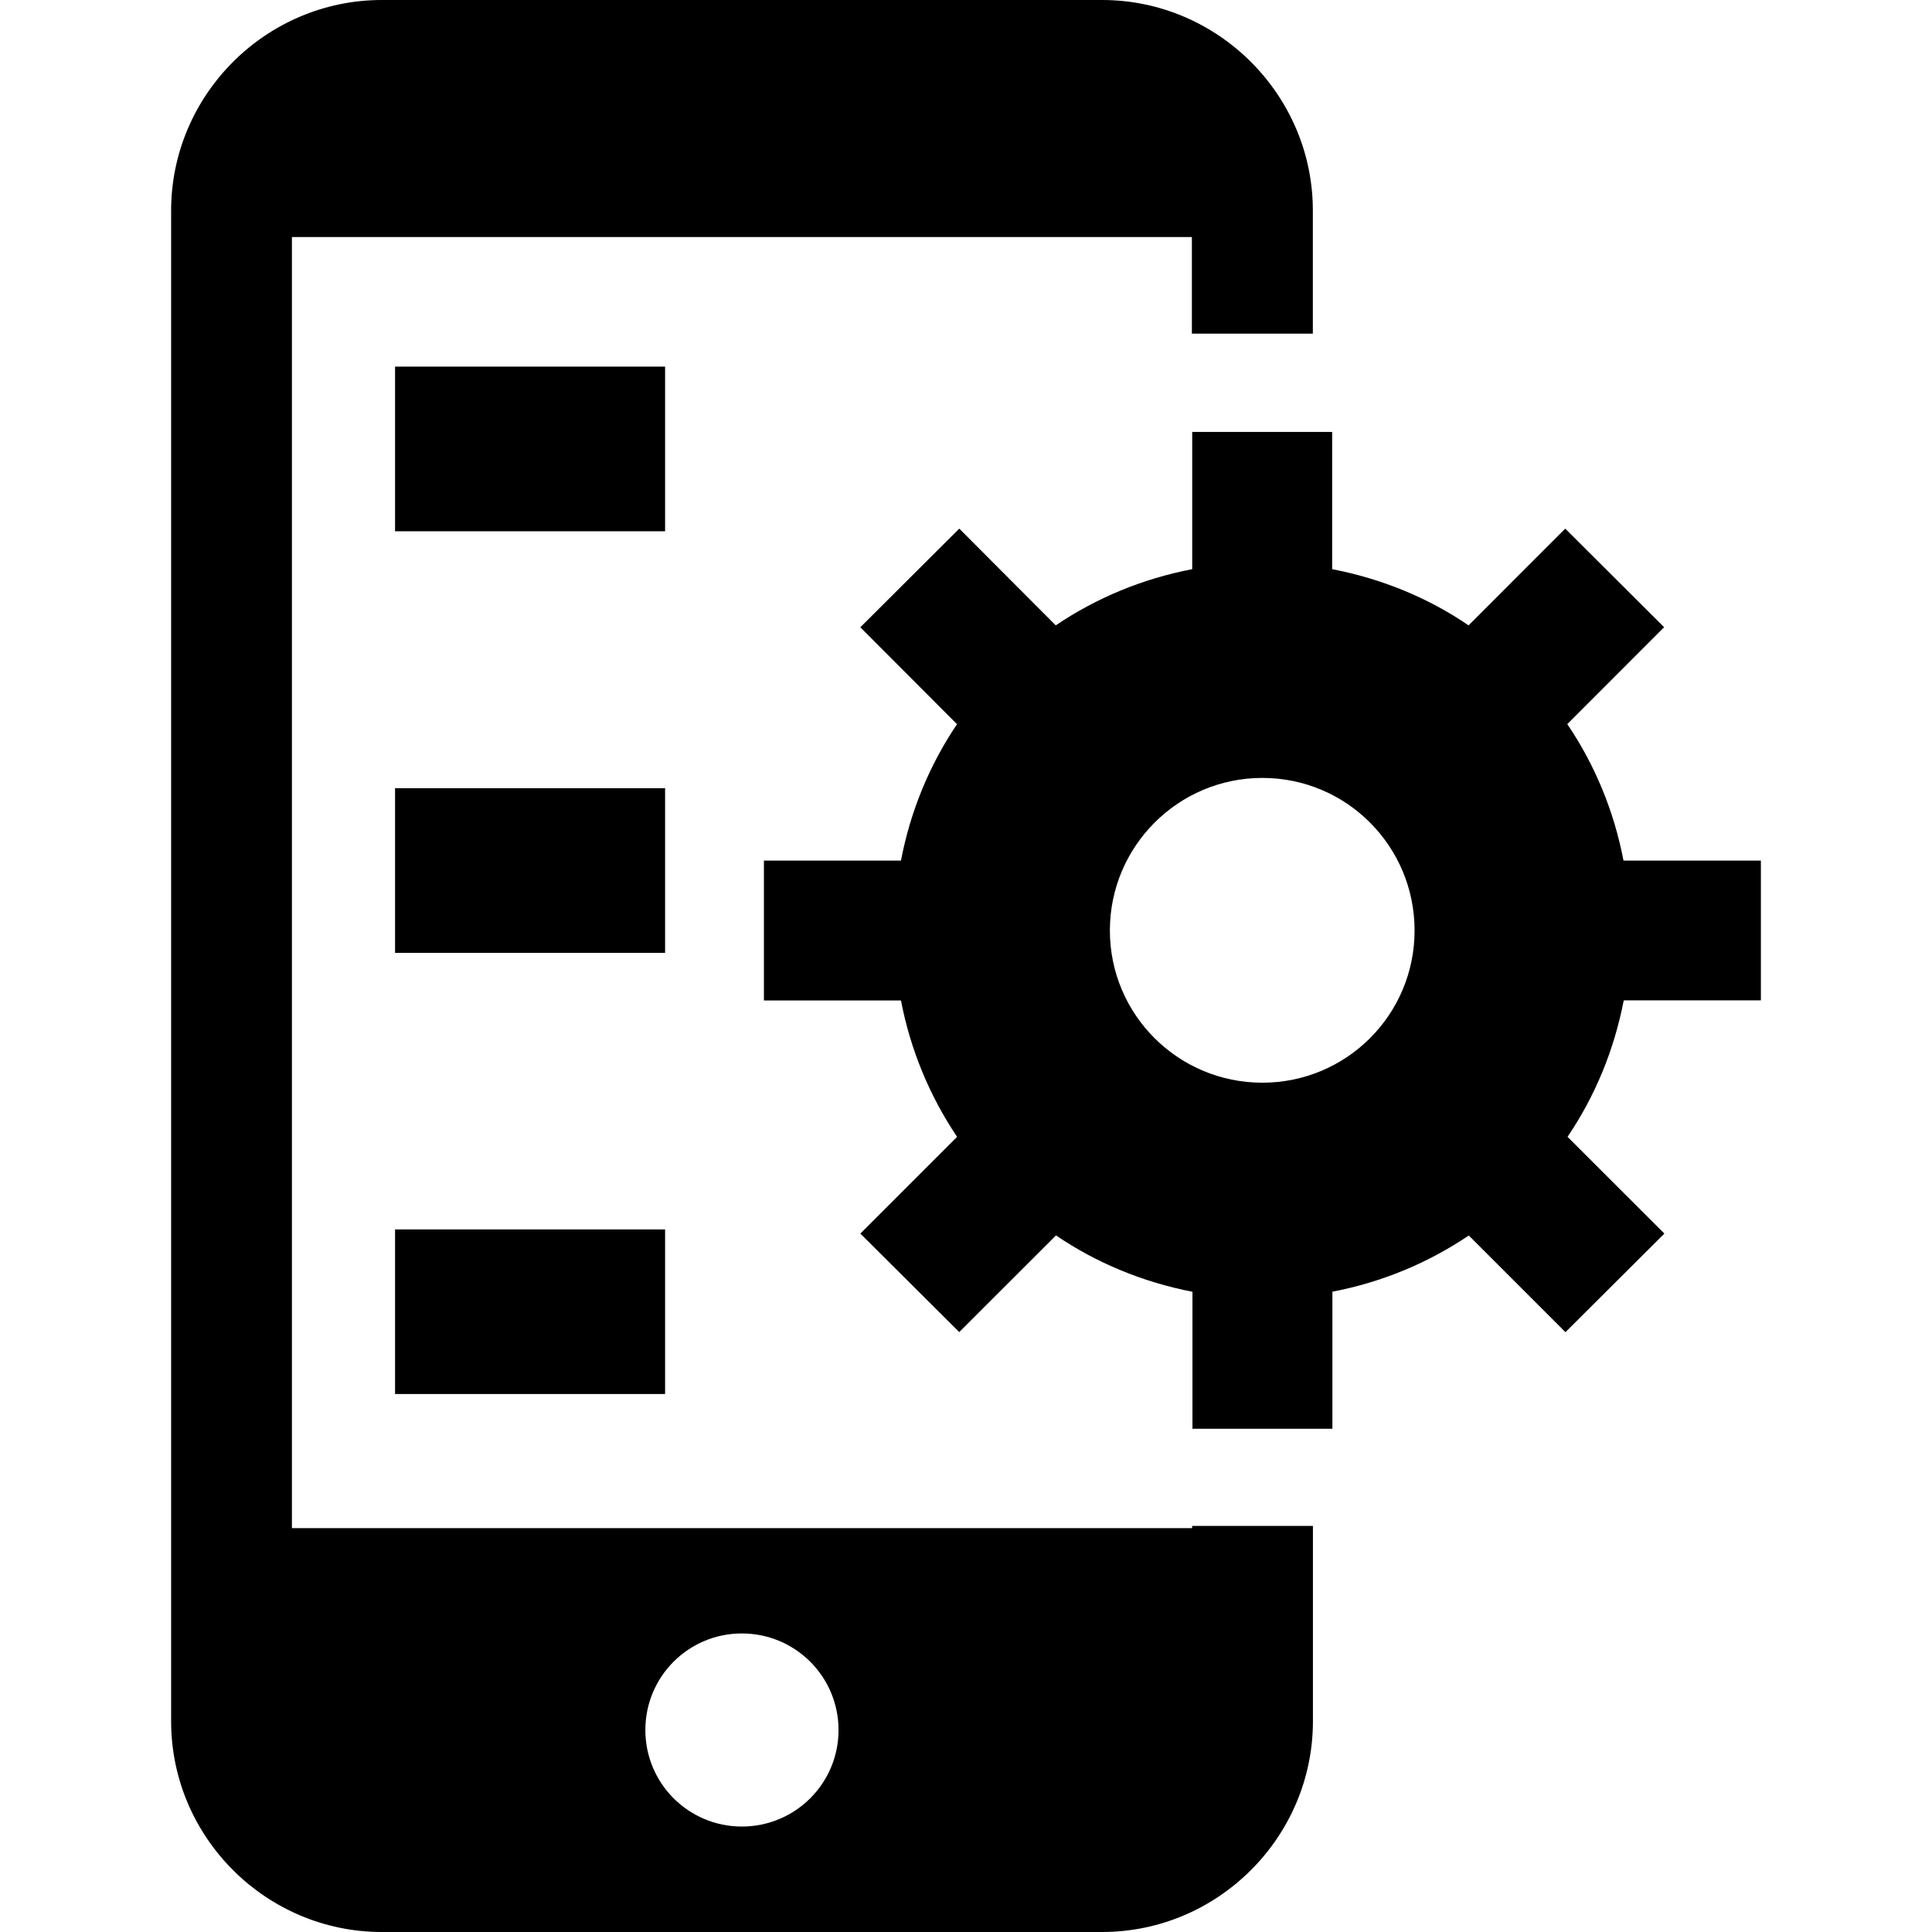
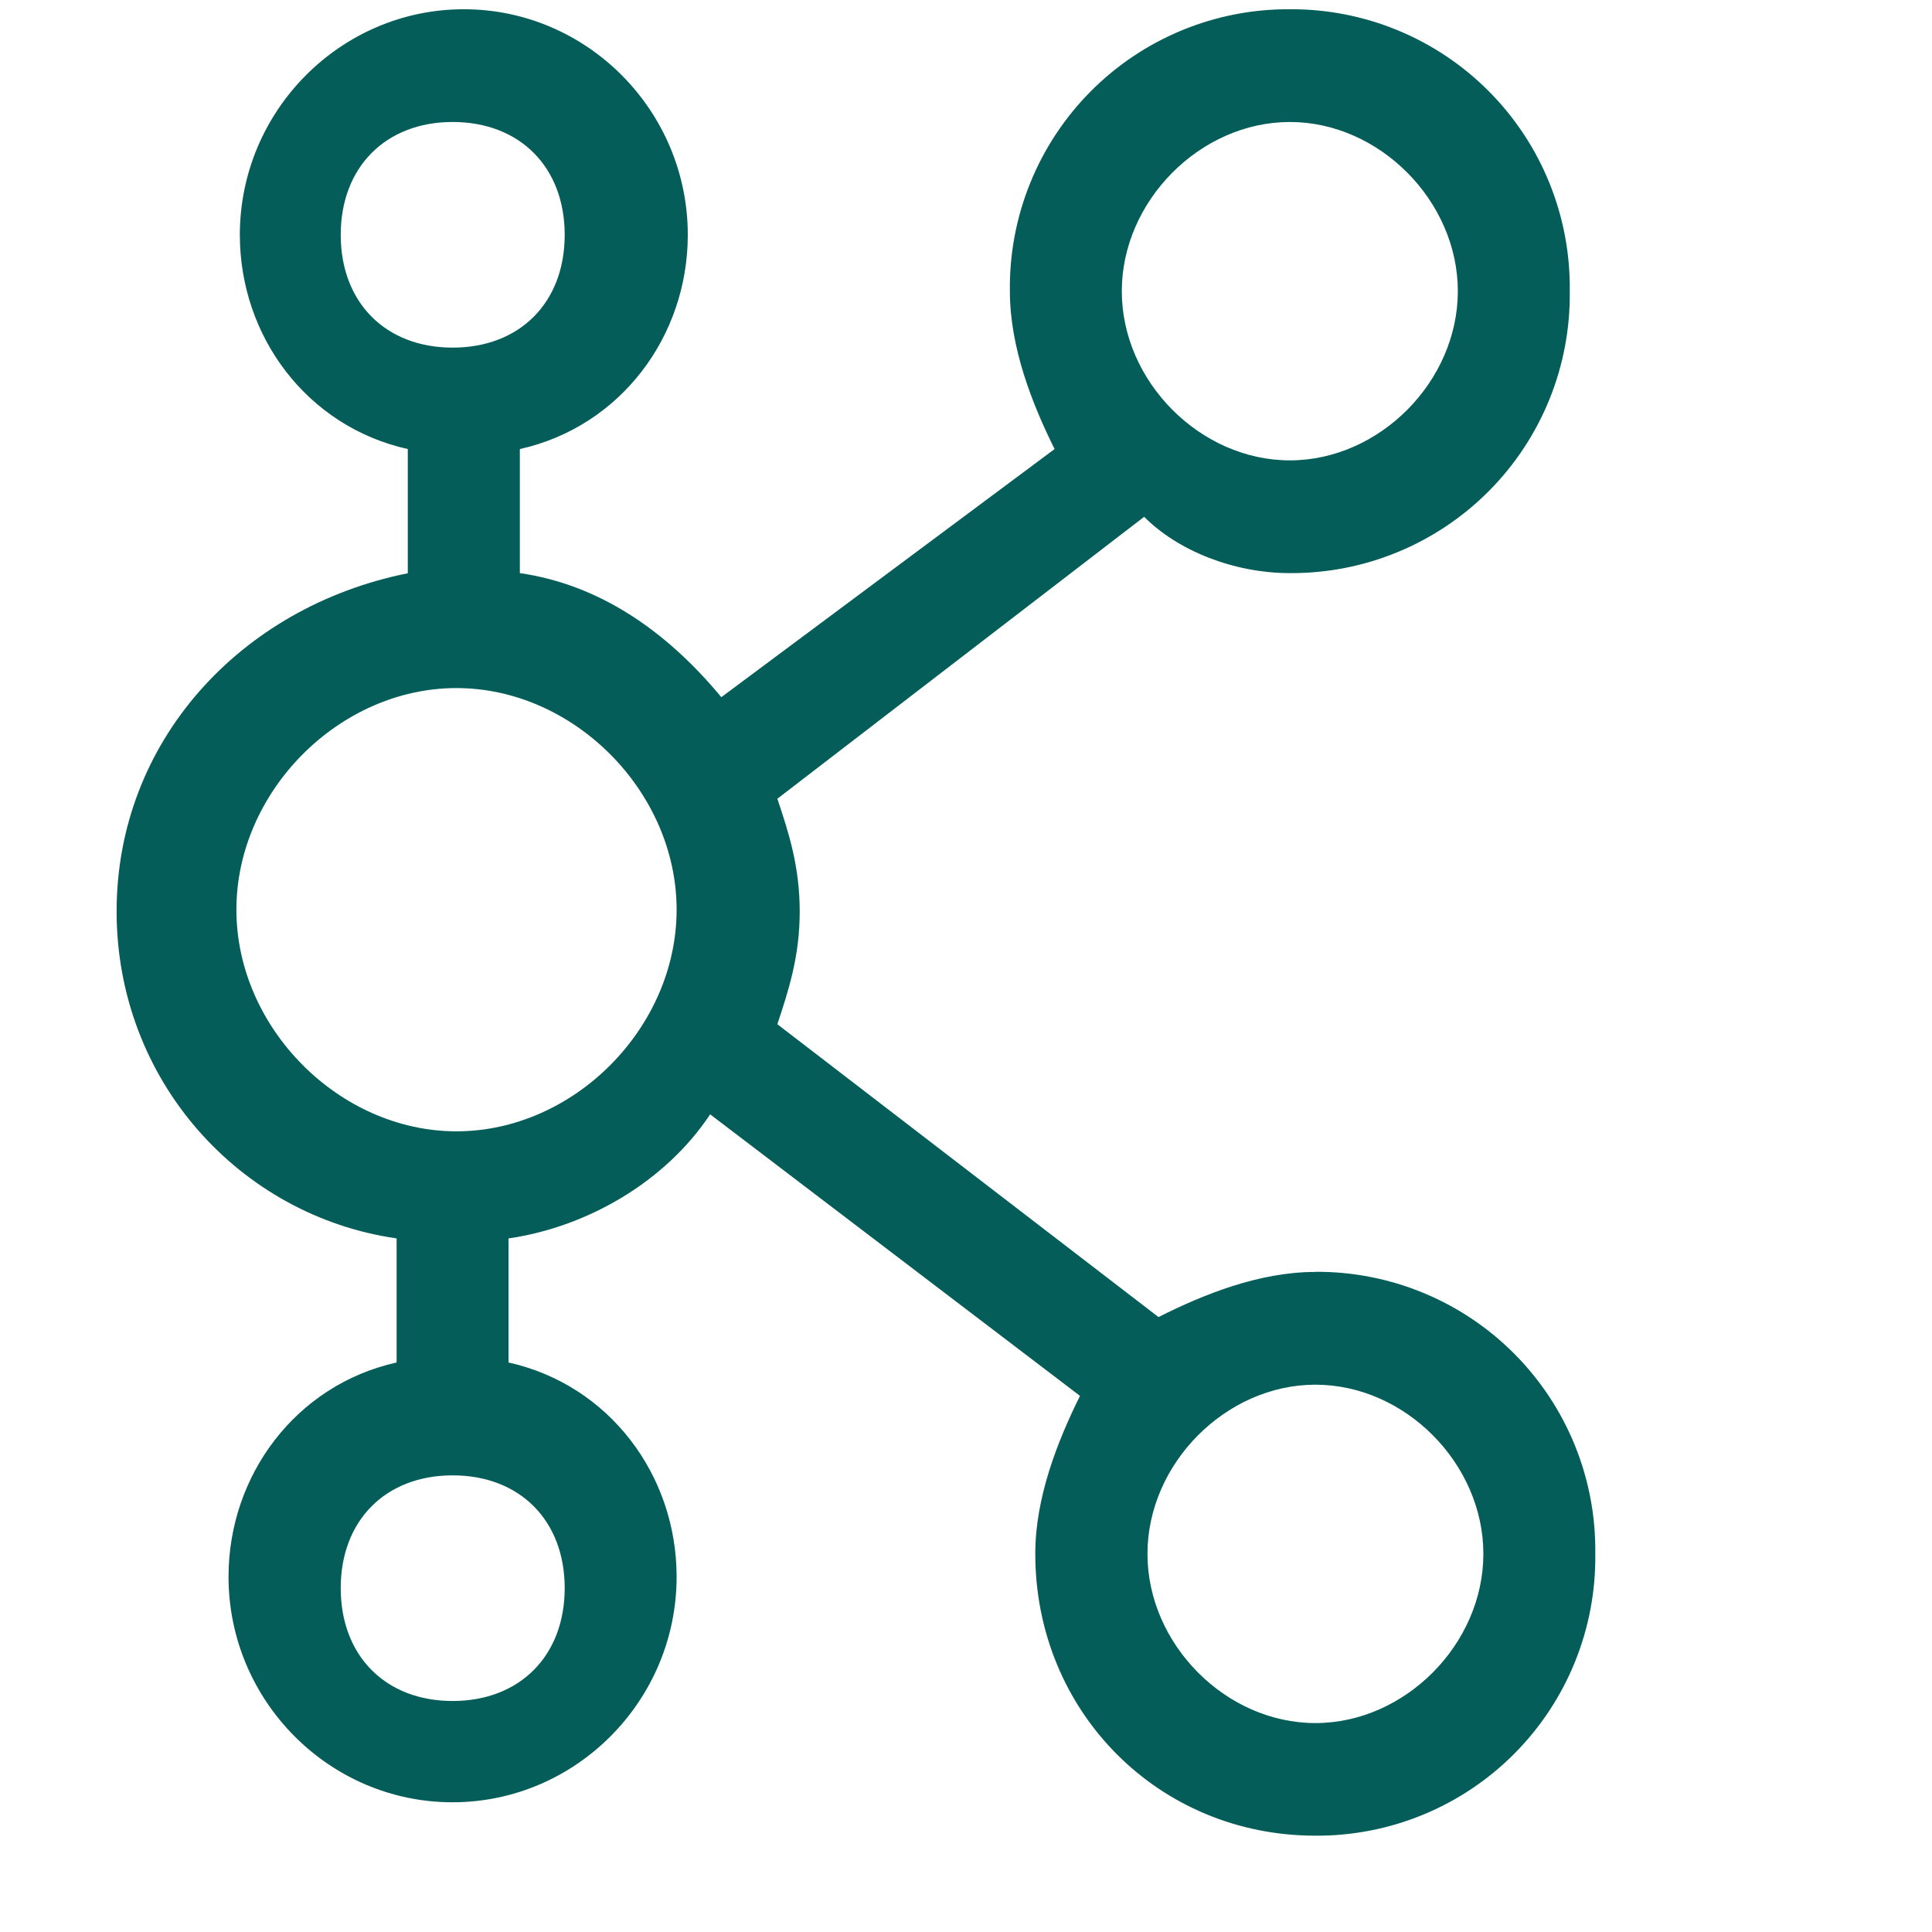
- <svg xmlns="http://www.w3.org/2000/svg" fill="#000000" version="1.1" id="Capa_1" viewBox="0 0 502.664 502.664" xml:space="preserve">
-   <g>
-     <g>
-       <g>
-         <path d="M310.166,397.593H75.951V61.671h234.151v25.13h31.472V54.811C341.595,24.677,316.853,0,286.74,0H99.355     C69.199,0,44.522,24.677,44.522,54.811v393.02c0,30.178,24.677,54.833,54.833,54.833H286.74     c30.113,0,54.855-24.655,54.855-54.833V397.01h-31.429C310.166,397.01,310.166,397.593,310.166,397.593z M193.015,475.226     c-13.892,0-25.108-11.238-25.108-25.108c0-13.913,11.217-25.13,25.108-25.13c13.913,0,25.152,11.238,25.152,25.13     C218.167,463.988,206.929,475.226,193.015,475.226z" />
-         <rect x="102.785" y="95.386" width="70.256" height="42.84" />
-         <rect x="102.785" y="205.073" width="70.256" height="42.84" />
-         <rect x="102.785" y="319.873" width="70.256" height="42.818" />
-         <path d="M422.399,223.905c-2.481-12.986-7.507-25.001-14.625-35.506l25.195-25.216l-25.734-25.648l-25.152,25.173     c-10.462-7.161-22.541-12.123-35.484-14.625v-35.7h-36.411v35.7c-12.964,2.502-24.936,7.485-35.505,14.625l-25.108-25.173     l-25.734,25.669l25.152,25.216c-7.097,10.505-12.101,22.52-14.582,35.484h-35.657v36.39h35.656     c2.481,12.921,7.507,24.936,14.603,35.484l-25.173,25.173l25.734,25.626l25.173-25.152c10.527,7.161,22.541,12.144,35.505,14.668     v35.635h36.411v-35.656c12.942-2.481,24.936-7.507,35.484-14.625l25.152,25.152l25.734-25.648l-25.195-25.173     c7.118-10.505,12.123-22.541,14.625-35.505h35.678l0,0v-36.368H422.399z M328.437,281.693c-21.894,0-39.669-17.688-39.669-39.604     c0-21.894,17.774-39.69,39.669-39.69c21.916,0,39.604,17.774,39.604,39.69C368.041,264.026,350.309,281.693,328.437,281.693z" />
-       </g>
-     </g>
-     <g>
- 	</g>
-     <g>
- 	</g>
-     <g>
- 	</g>
-     <g>
- 	</g>
-     <g>
- 	</g>
-     <g>
- 	</g>
-     <g>
- 	</g>
-     <g>
- 	</g>
-     <g>
- 	</g>
-     <g>
- 	</g>
-     <g>
- 	</g>
-     <g>
- 	</g>
-     <g>
- 	</g>
-     <g>
- 	</g>
-     <g>
- 	</g>
+ <svg xmlns="http://www.w3.org/2000/svg" width="800px" height="800px" viewBox="0 0 1024 1024" class="icon" version="1.1" fill="#000000">
+   <g id="SVGRepo_bgCarrier" stroke-width="0" />
+   <g id="SVGRepo_tracerCarrier" stroke-linecap="round" stroke-linejoin="round" />
+   <g id="SVGRepo_iconCarrier">
+     <path d="M697.051 674.158c-29.623 0-59.246 11.922-83.017 23.918L412.014 542.866c5.925-17.92 11.849-35.84 11.849-59.758 0-23.918-5.851-41.838-11.849-59.758l194.414-149.431c17.774 17.92 47.47 29.842 77.166 29.842a147.456 147.456 0 0 0 148.407-149.431A147.456 147.456 0 0 0 683.52 4.901 147.456 147.456 0 0 0 535.259 154.331c0 29.915 11.849 59.831 23.698 83.675L382.318 369.518c-29.696-35.84-65.317-59.758-106.789-65.755v-65.755c53.394-11.922 89.015-59.758 89.015-113.518 0-65.829-53.394-119.589-118.711-119.589S127.122 58.734 127.122 124.489c0 53.76 35.547 101.595 89.015 113.518v65.829C127.122 321.682 61.806 393.362 61.806 483.035s65.317 161.426 148.407 173.349v65.755c-53.394 11.922-89.088 59.758-89.088 113.591 0 65.755 53.394 119.515 118.711 119.515s118.784-53.76 118.784-119.515c0-53.833-35.621-101.669-89.088-113.591v-65.755c41.545-5.998 83.09-29.915 106.862-65.755l196.023 149.211c-11.849 23.918-23.698 53.76-23.698 83.675 0 83.675 65.317 149.431 148.407 149.431a147.456 147.456 0 0 0 148.407-149.431 147.456 147.456 0 0 0-148.48-149.431zM683.666 64.658c47.47 0 89.015 41.911 89.015 89.673 0 47.835-41.545 89.673-89.015 89.673-47.543 0-89.088-41.838-89.088-89.673 0-47.762 41.545-89.673 89.088-89.673z m-441.783 300.032c62.245 0 116.736 54.857 116.736 117.467 0 62.683-54.491 117.467-116.663 117.467s-116.663-54.857-116.663-117.467c0-62.61 54.418-117.467 116.663-117.467z m-61.294-240.201c0-35.84 23.771-59.831 59.319-59.831 35.621 0 59.392 23.918 59.392 59.831 0 35.84-23.771 59.758-59.392 59.758-35.547 0-59.319-23.918-59.319-59.758z m118.711 717.239c0 35.84-23.771 59.831-59.392 59.831-35.547 0-59.319-23.918-59.319-59.831 0-35.84 23.771-59.758 59.319-59.758 35.621 0 59.392 23.918 59.392 59.758z m397.897 71.534c-47.543 0-89.015-41.838-89.015-89.673s41.545-89.673 89.015-89.673c47.543 0 89.015 41.838 89.015 89.673s-41.545 89.673-89.015 89.673z" fill="#055d59" />
  </g>
</svg>
